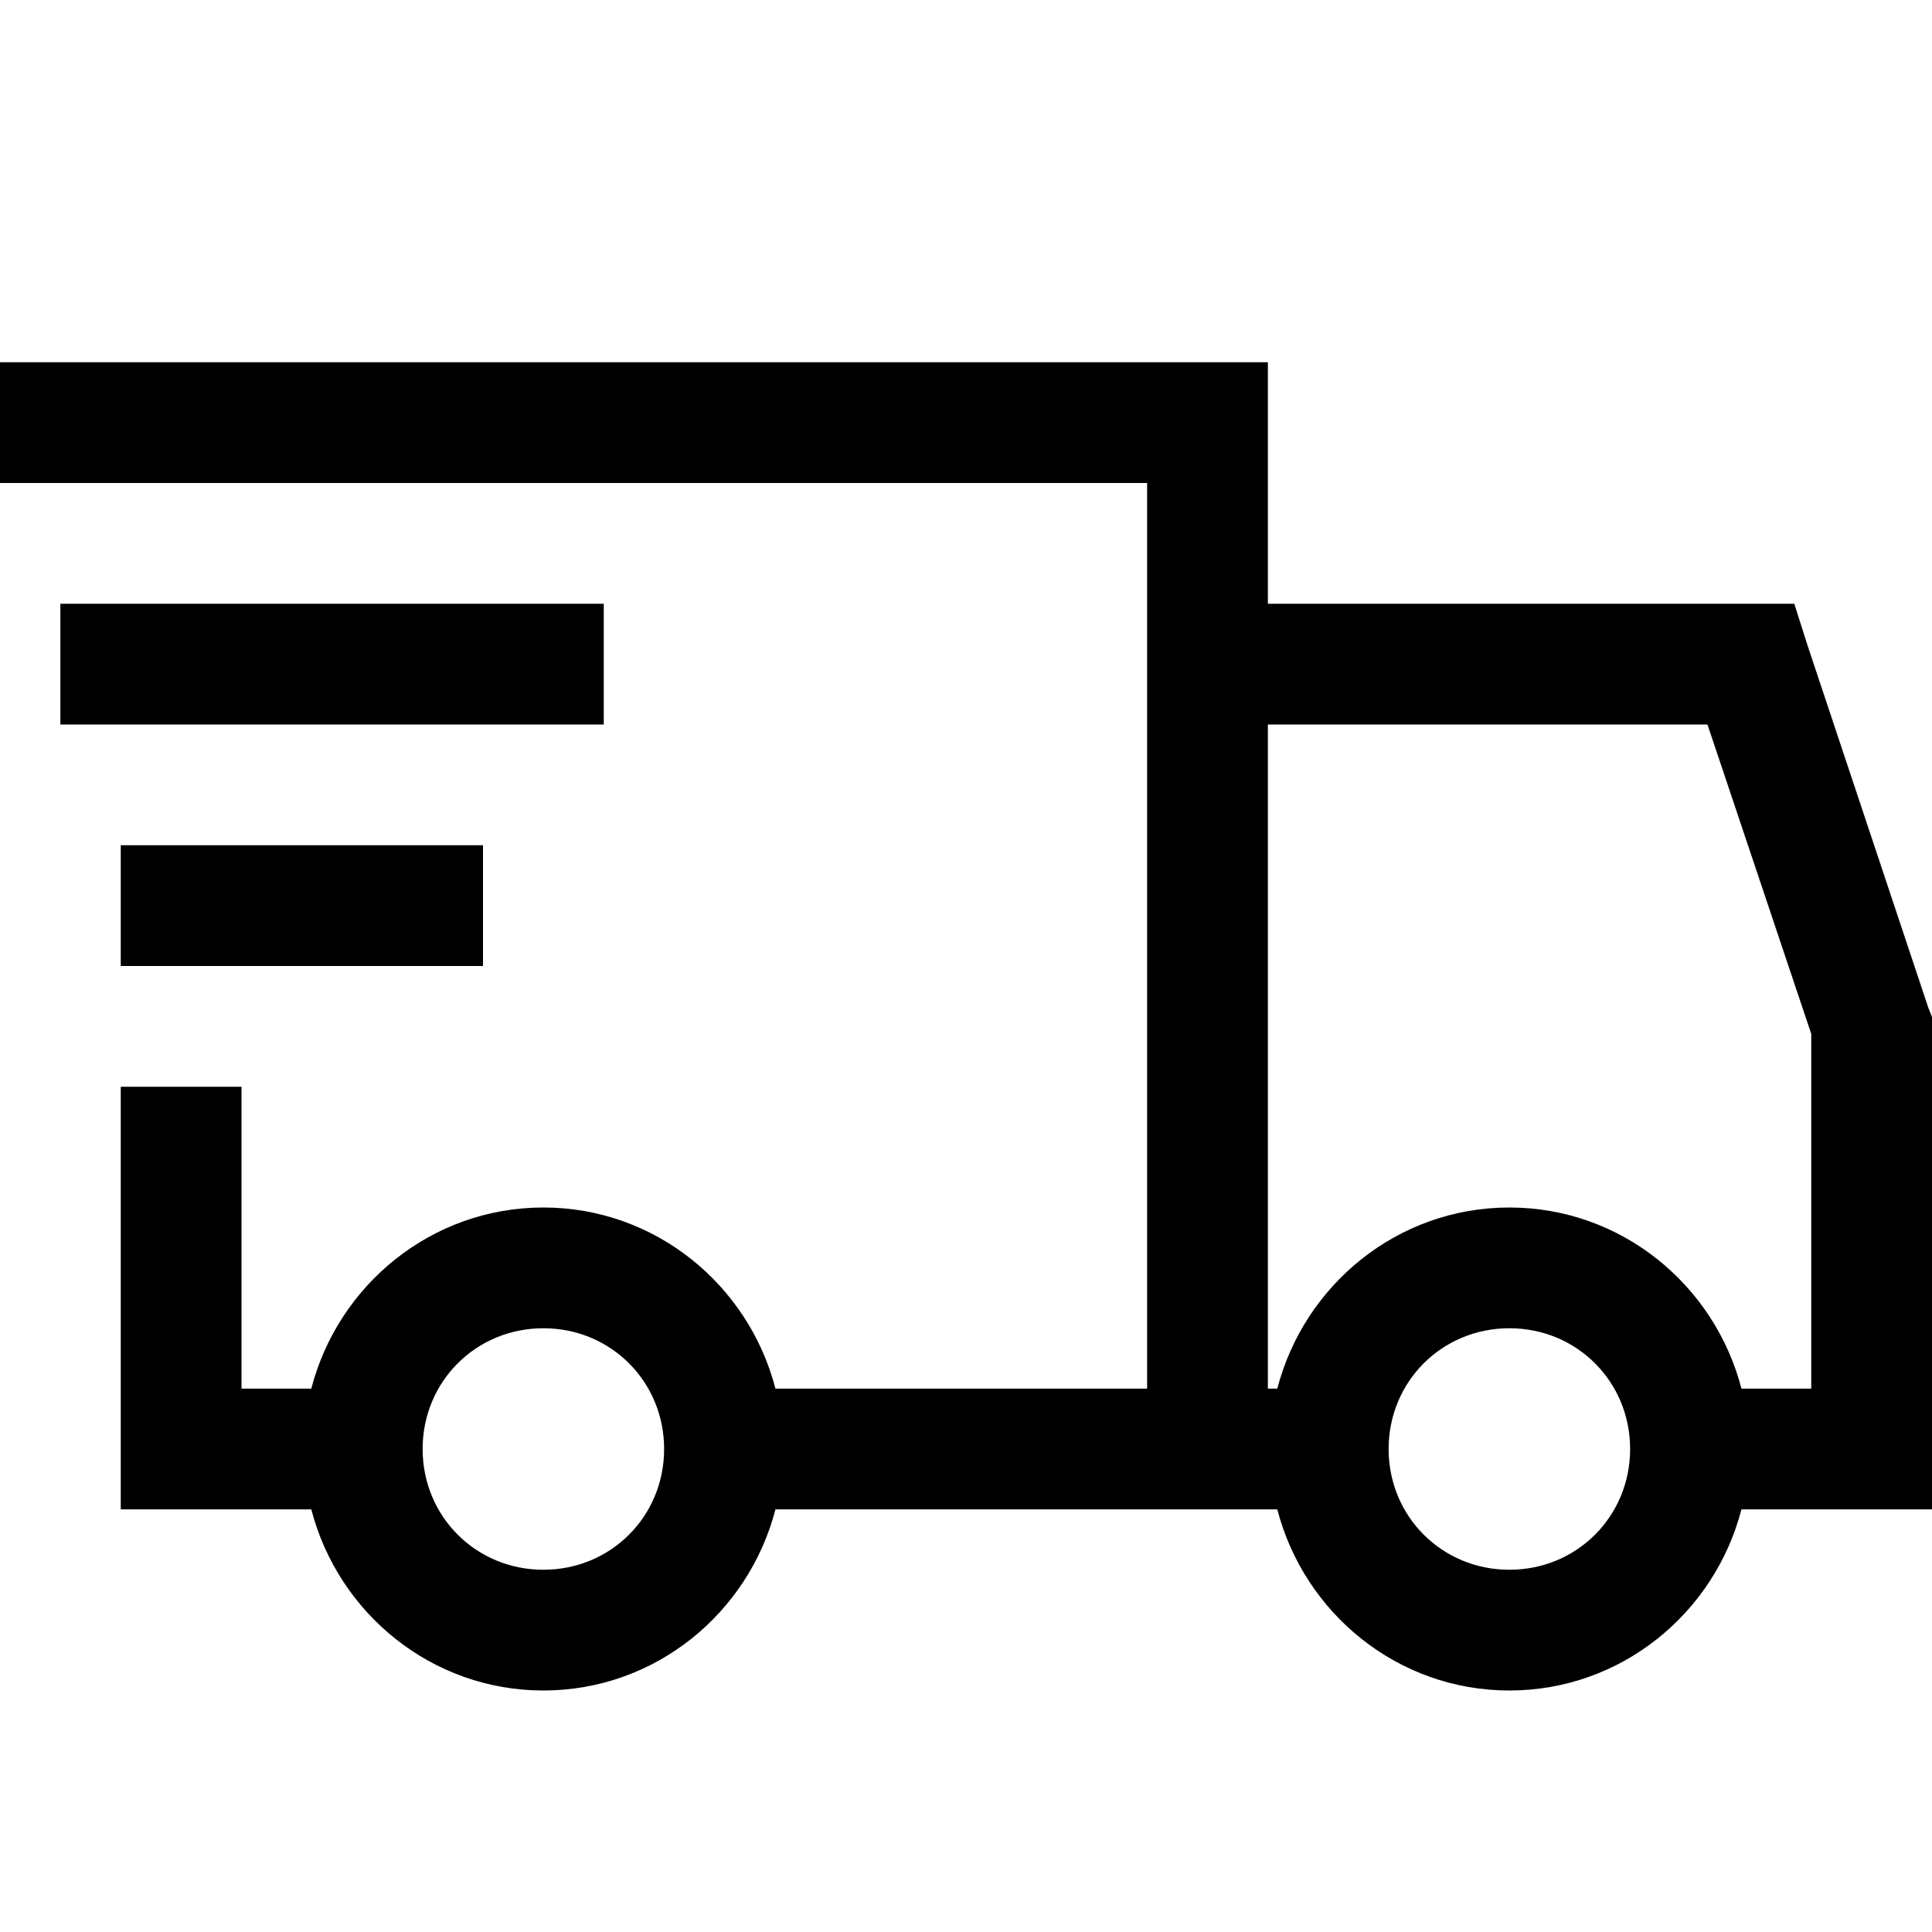
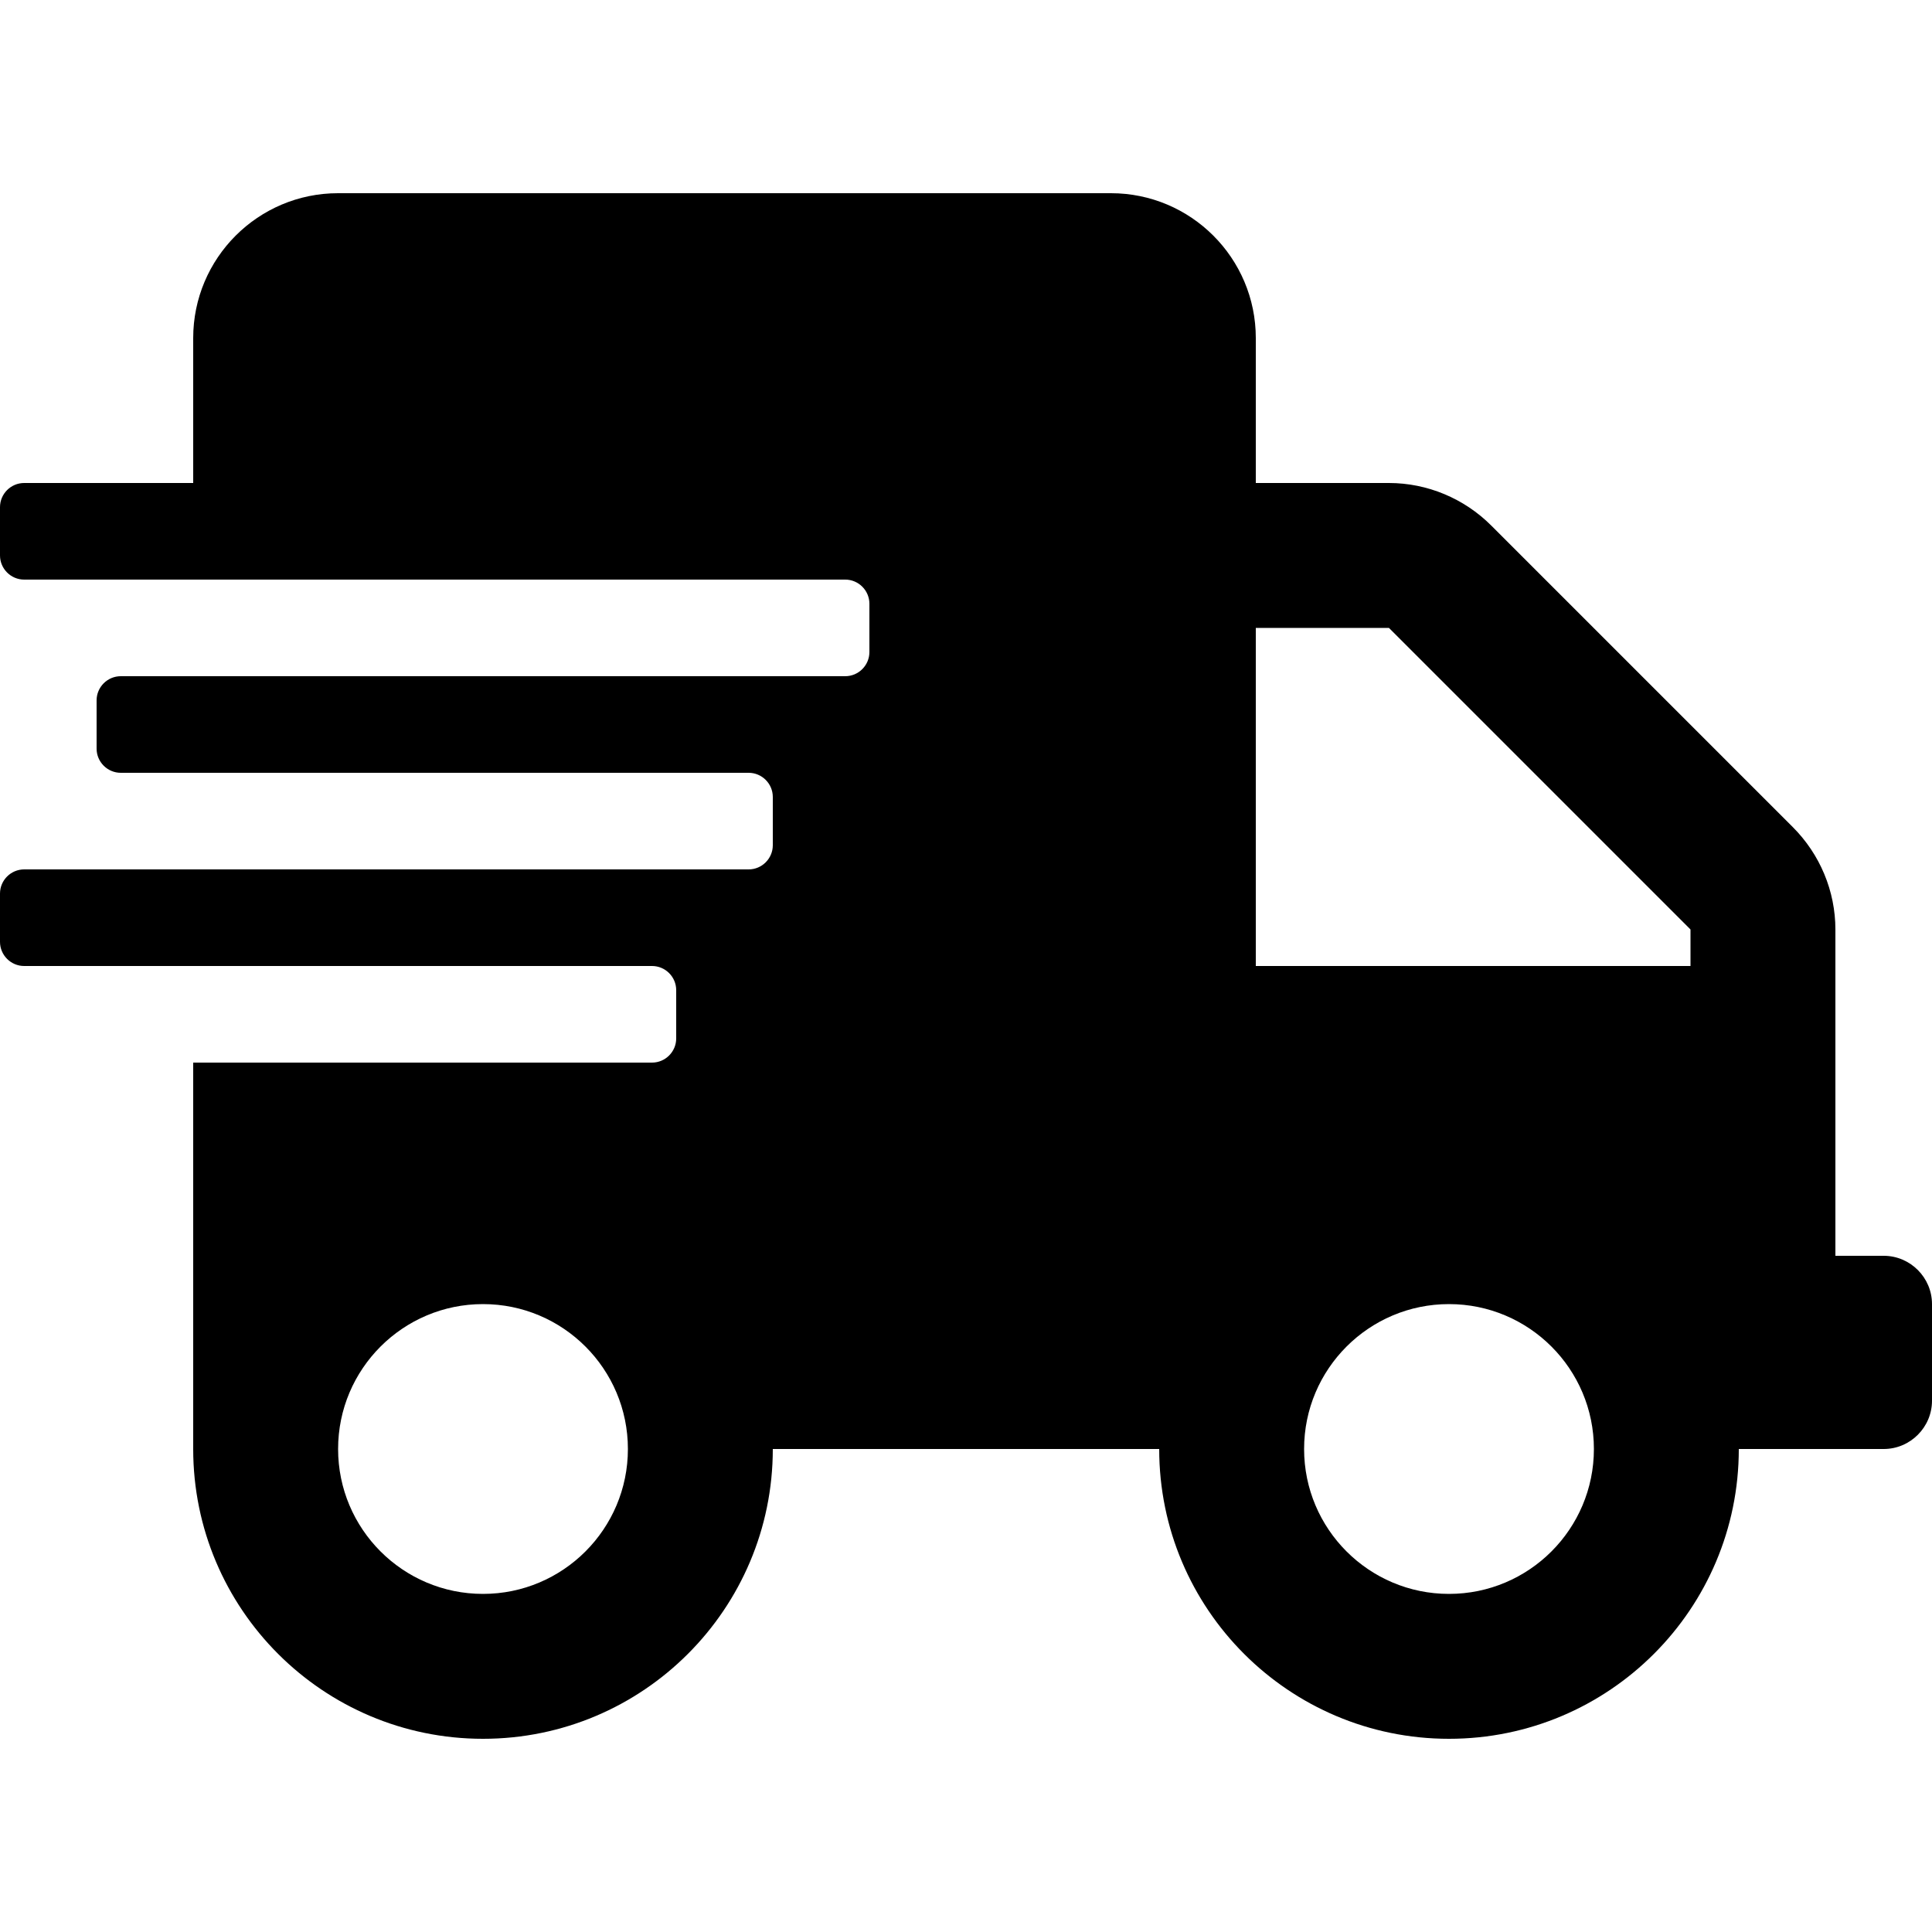
- <svg xmlns="http://www.w3.org/2000/svg" width="32px" height="32px" viewBox="0 0 32 32">
-   <path d="M 0 6 L 0 8 L 19 8 L 19 23 L 12.844 23 C 12.398 21.281 10.852 20 9 20 C 7.148 20 5.602 21.281 5.156 23 L 4 23 L 4 18 L 2 18 L 2 25 L 5.156 25 C 5.602 26.719 7.148 28 9 28 C 10.852 28 12.398 26.719 12.844 25 L 21.156 25 C 21.602 26.719 23.148 28 25 28 C 26.852 28 28.398 26.719 28.844 25 L 32 25 L 32 16.844 L 31.938 16.688 L 29.938 10.688 L 29.719 10 L 21 10 L 21 6 Z M 1 10 L 1 12 L 10 12 L 10 10 Z M 21 12 L 28.281 12 L 30 17.125 L 30 23 L 28.844 23 C 28.398 21.281 26.852 20 25 20 C 23.148 20 21.602 21.281 21.156 23 L 21 23 Z M 2 14 L 2 16 L 8 16 L 8 14 Z M 9 22 C 10.117 22 11 22.883 11 24 C 11 25.117 10.117 26 9 26 C 7.883 26 7 25.117 7 24 C 7 22.883 7.883 22 9 22 Z M 25 22 C 26.117 22 27 22.883 27 24 C 27 25.117 26.117 26 25 26 C 23.883 26 23 25.117 23 24 C 23 22.883 23.883 22 25 22 Z" />
+ <svg xmlns="http://www.w3.org/2000/svg" viewBox="0 -64 640 640">
+   <path d="M624 352h-16V243.9c0-12.7-5.1-24.9-14.1-33.9L494 110.1c-9-9-21.2-14.1-33.9-14.1H416V48c0-26.5-21.5-48-48-48H112C85.5 0 64 21.5 64 48v48H8c-4.4 0-8 3.6-8 8v16c0 4.4 3.6 8 8 8h272c4.4 0 8 3.6 8 8v16c0 4.4-3.6 8-8 8H40c-4.4 0-8 3.6-8 8v16c0 4.4 3.6 8 8 8h208c4.4 0 8 3.6 8 8v16c0 4.4-3.6 8-8 8H8c-4.4 0-8 3.6-8 8v16c0 4.4 3.6 8 8 8h208c4.4 0 8 3.6 8 8v16c0 4.4-3.6 8-8 8H64v128c0 53 43 96 96 96s96-43 96-96h128c0 53 43 96 96 96s96-43 96-96h48c8.8 0 16-7.2 16-16v-32c0-8.8-7.2-16-16-16zM160 464c-26.5 0-48-21.5-48-48s21.5-48 48-48 48 21.5 48 48-21.5 48-48 48zm320 0c-26.5 0-48-21.5-48-48s21.5-48 48-48 48 21.5 48 48-21.5 48-48 48zm80-208H416V144h44.1l99.9 99.9V256z" />
</svg>
